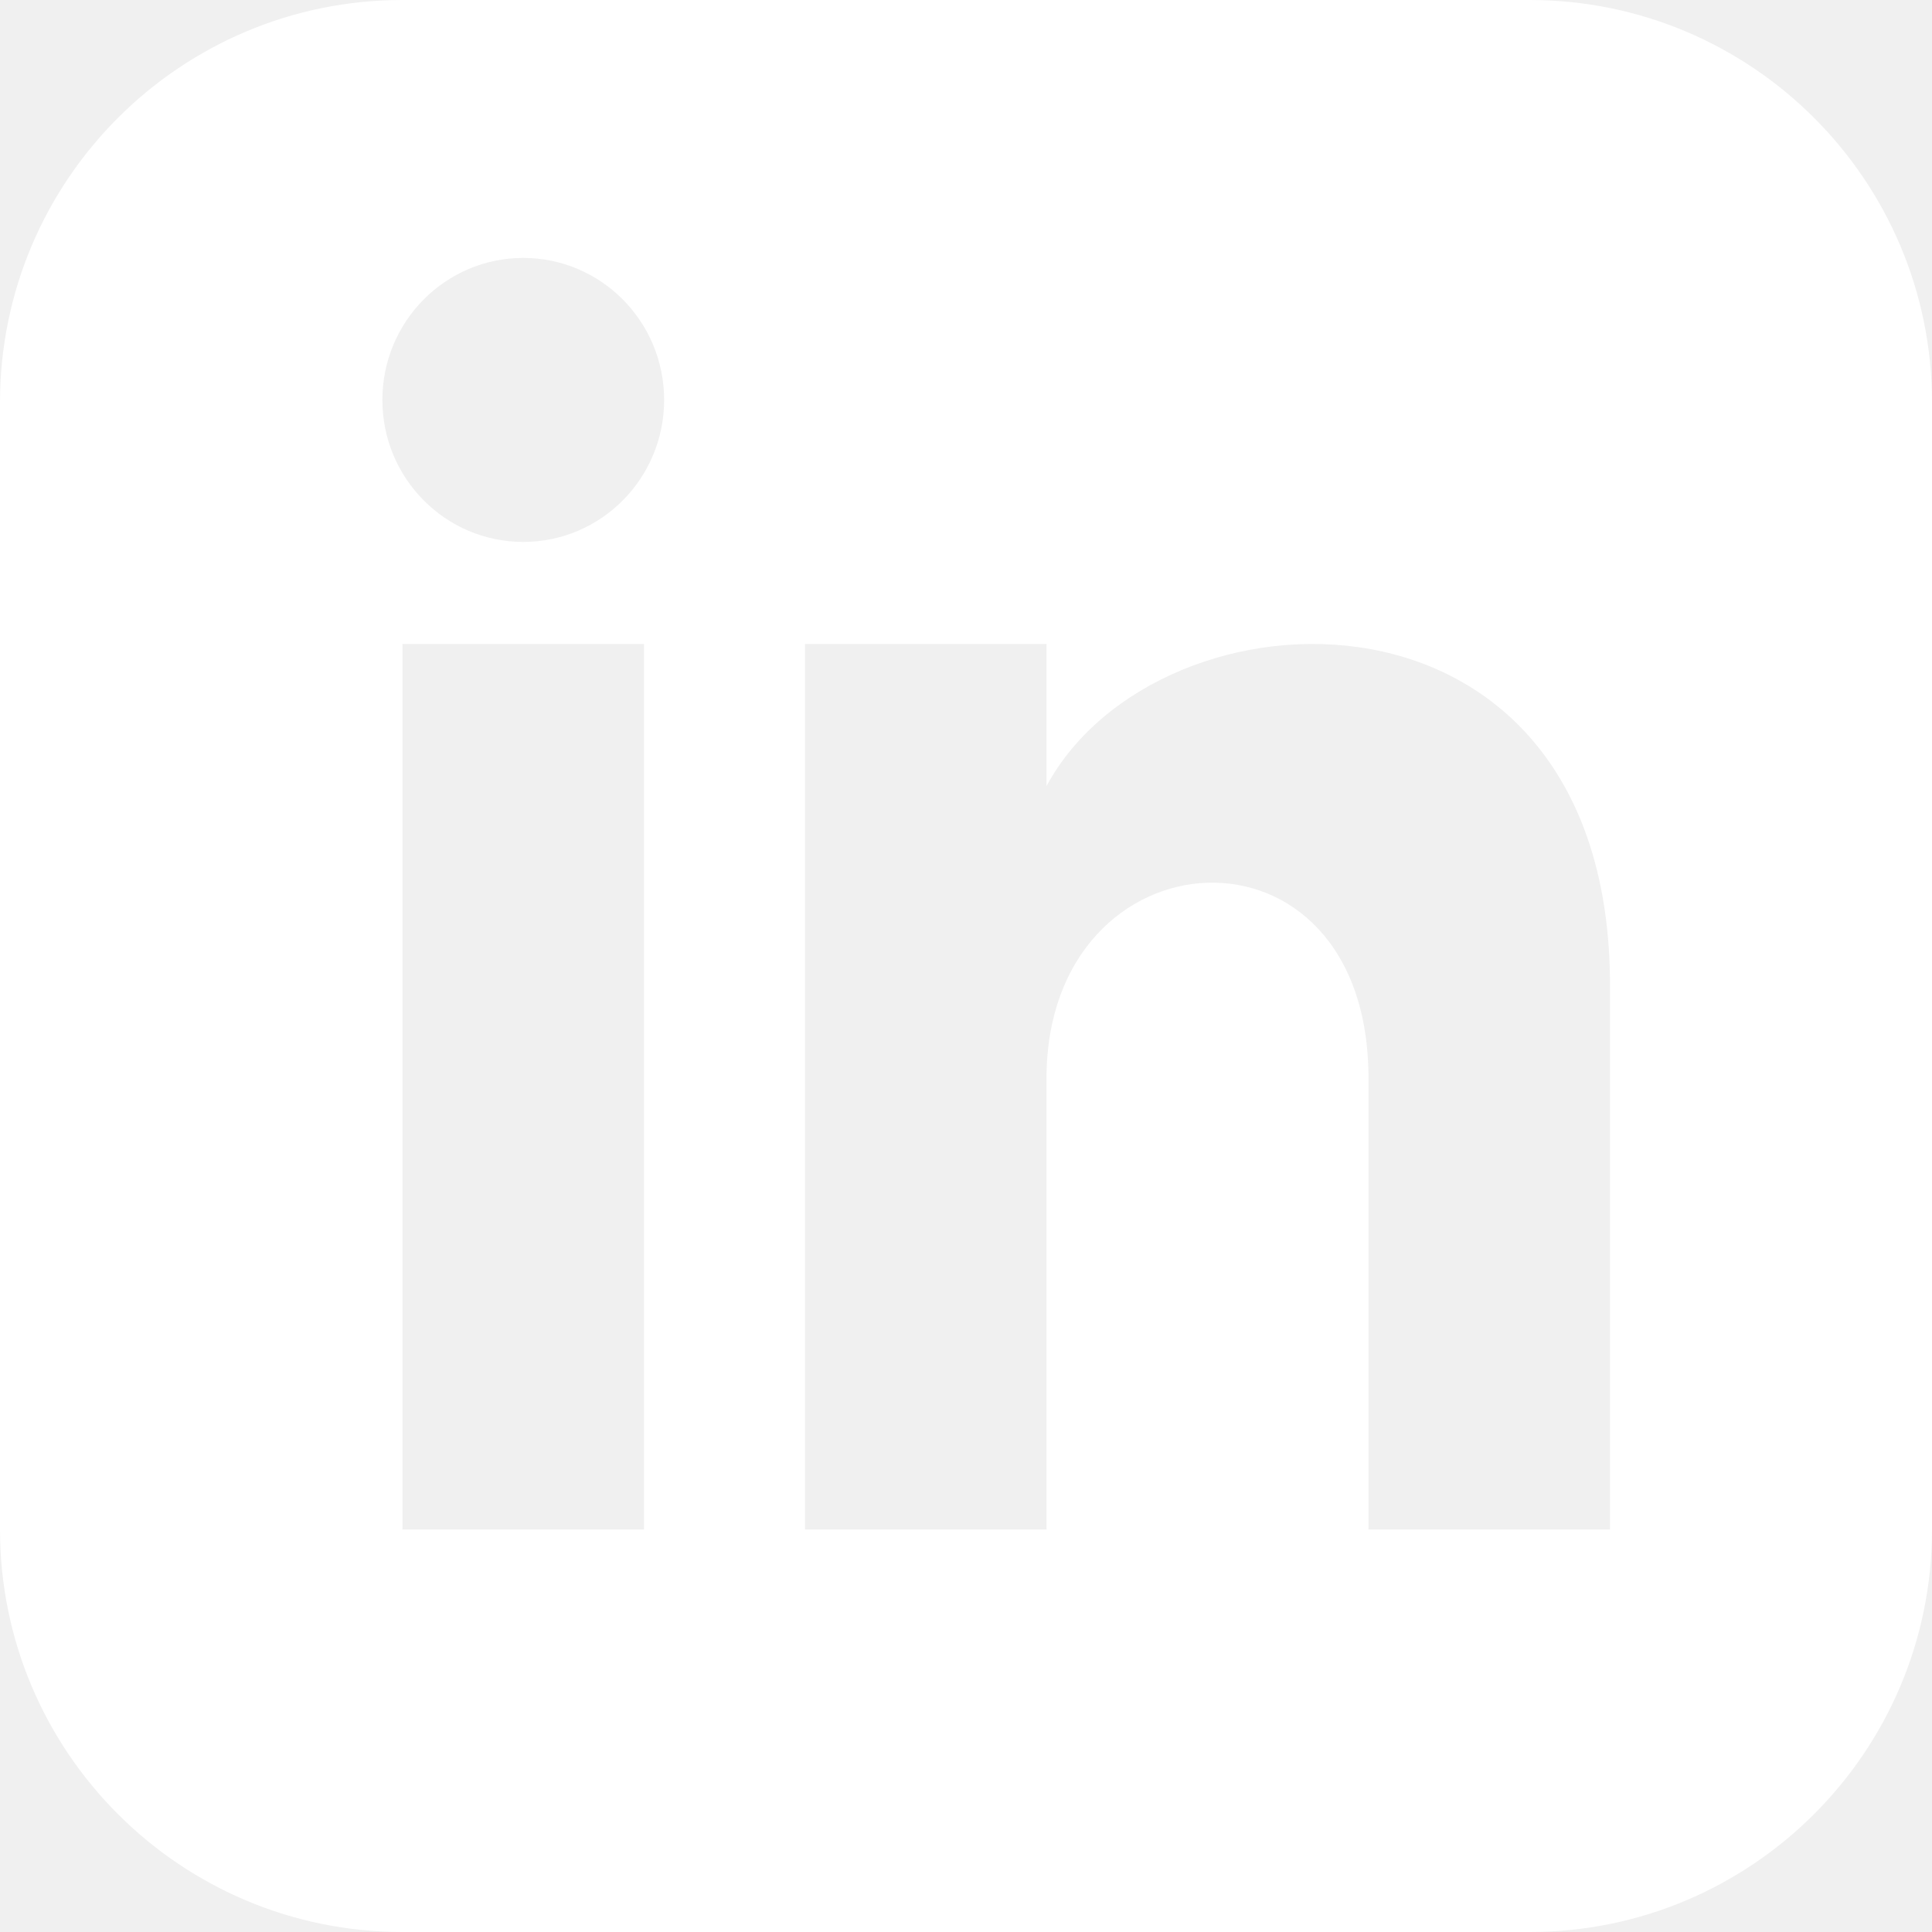
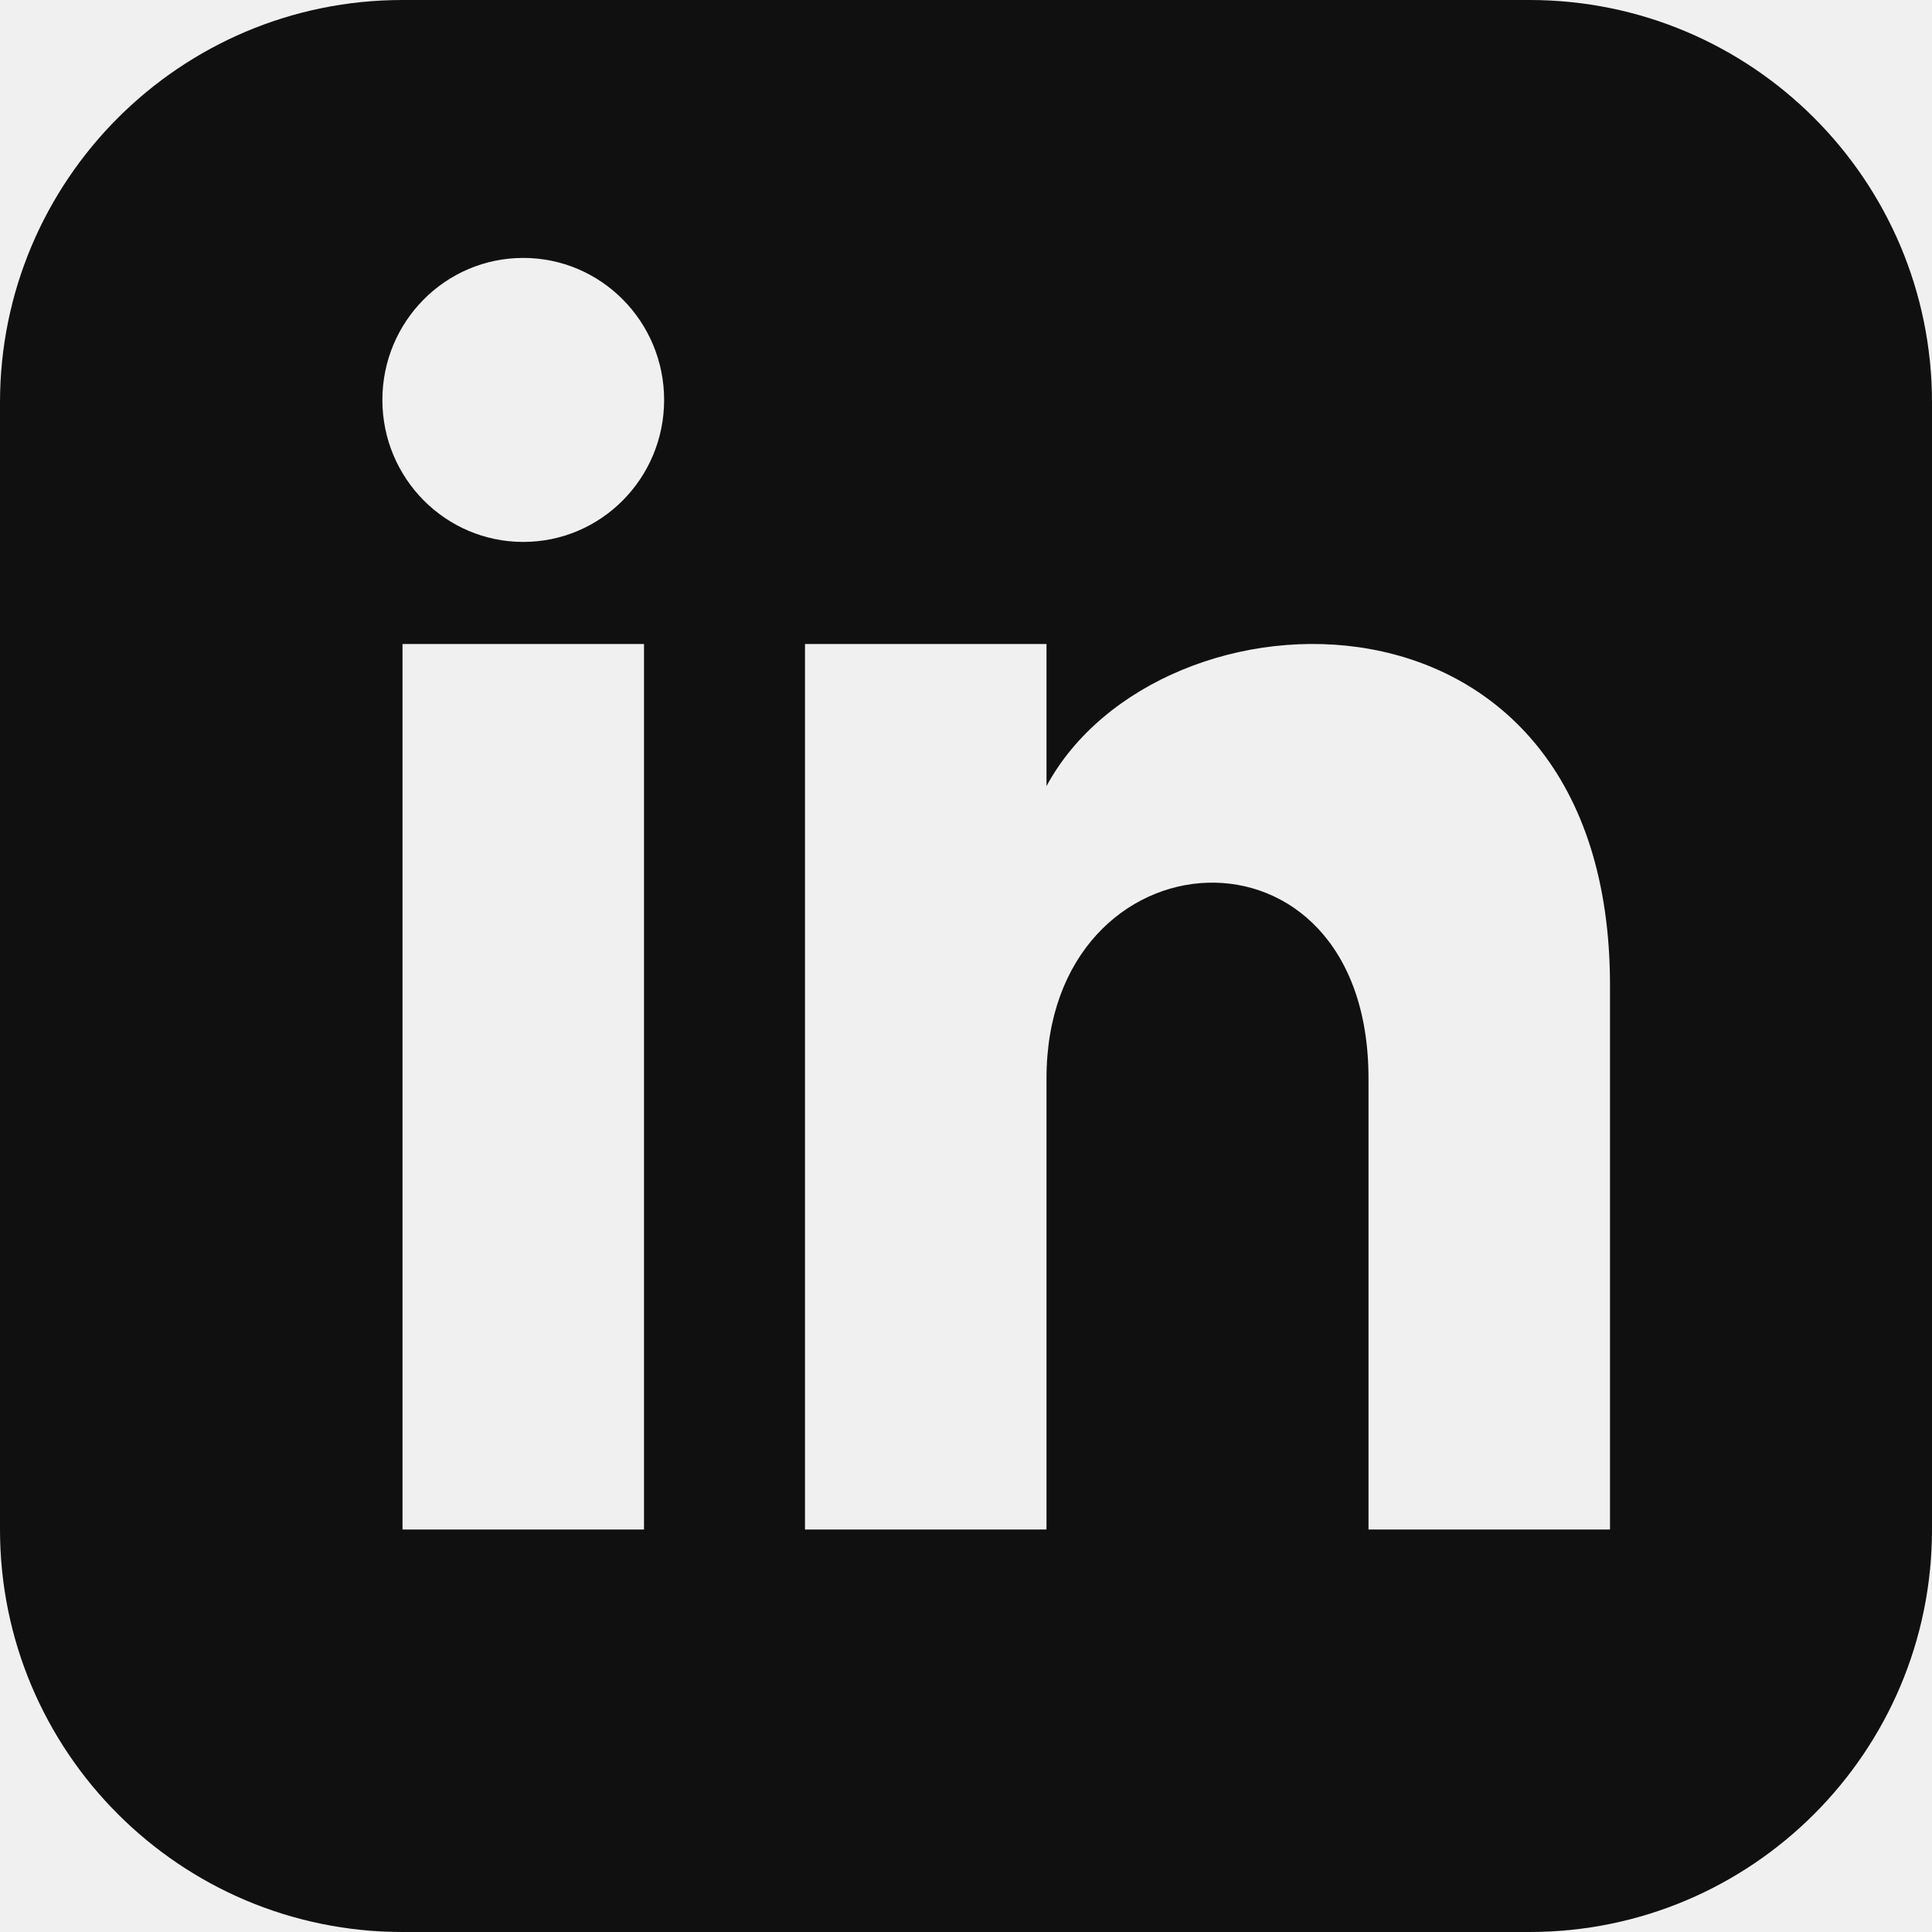
- <svg xmlns="http://www.w3.org/2000/svg" width="24" height="24" viewBox="0 0 24 24" fill="#fff">
+ <svg xmlns="http://www.w3.org/2000/svg" width="24" height="24" viewBox="0 0 24 24" fill="#101010">
  <path d="M19 0h-14c-2.761 0-5 2.239-5 5v14c0 2.761 2.239 5 5 5h14c2.762 0 5-2.239 5-5v-14c0-2.761-2.238-5-5-5zm-11 19h-3v-11h3v11zm-1.5-12.268c-.966 0-1.75-.79-1.75-1.764s.784-1.764 1.75-1.764 1.75.79 1.75 1.764-.783 1.764-1.75 1.764zm13.5 12.268h-3v-5.604c0-3.368-4-3.113-4 0v5.604h-3v-11h3v1.765c1.396-2.586 7-2.777 7 2.476v6.759z" />
</svg>
